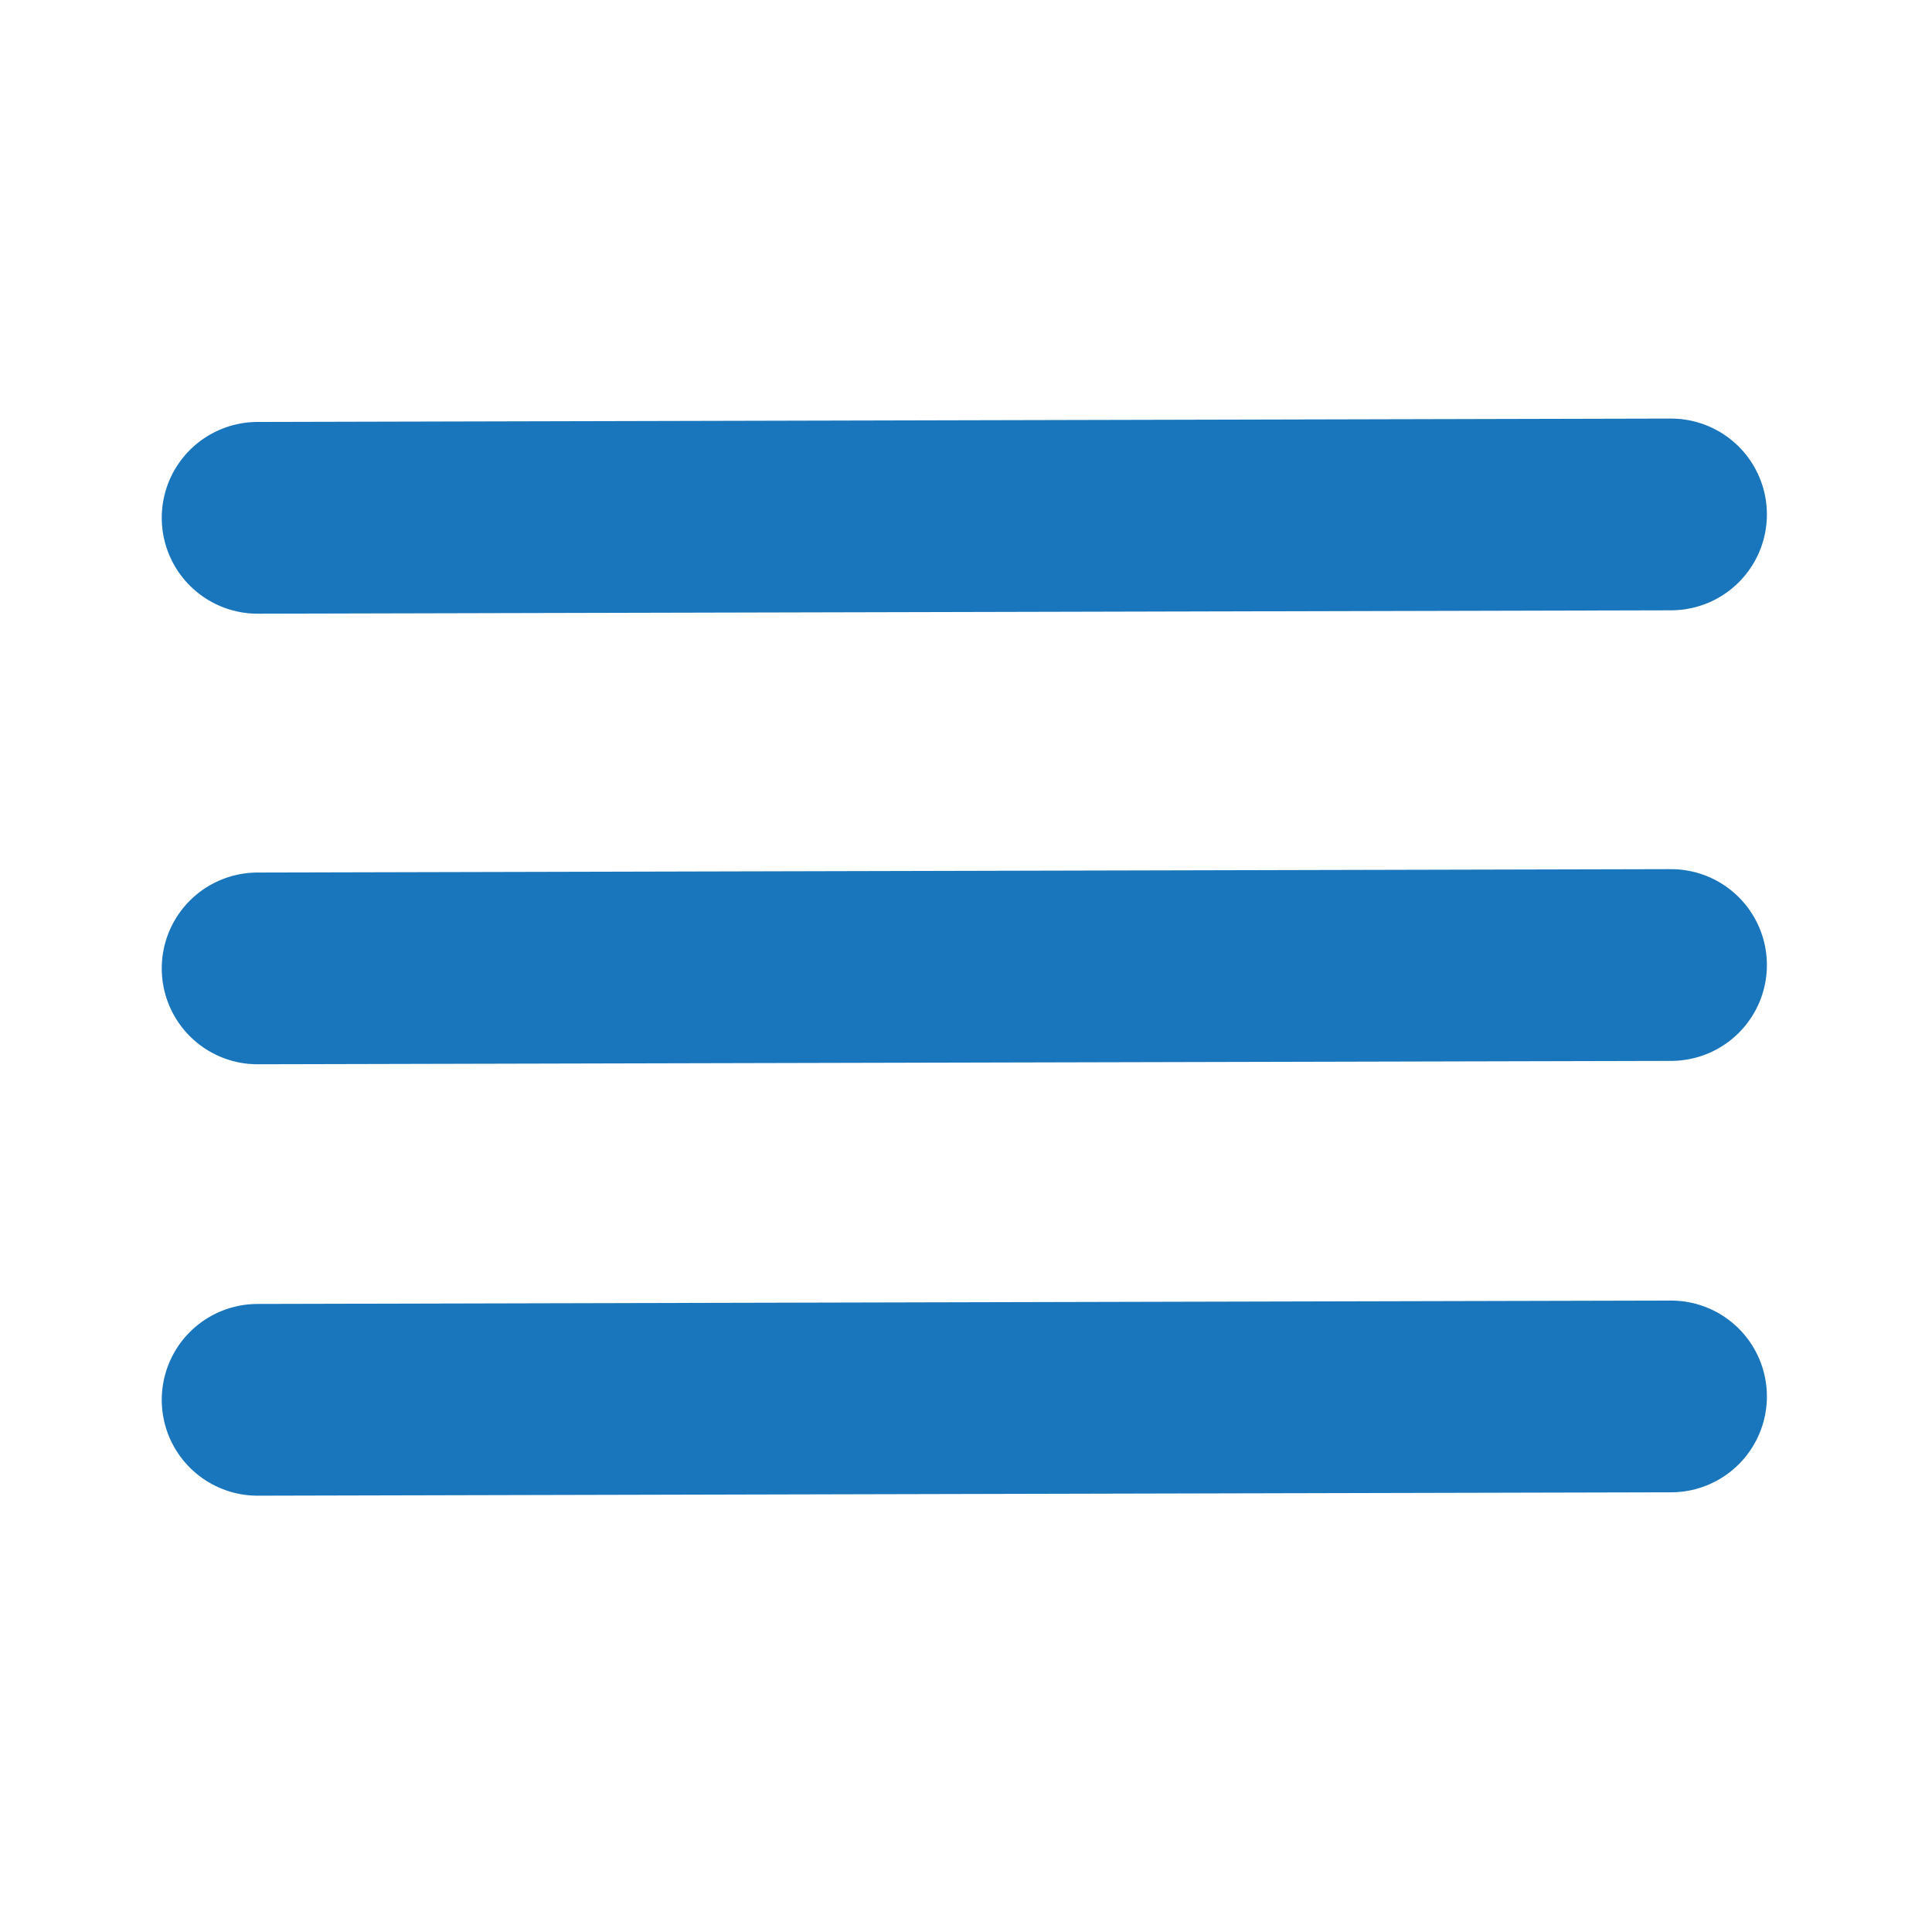
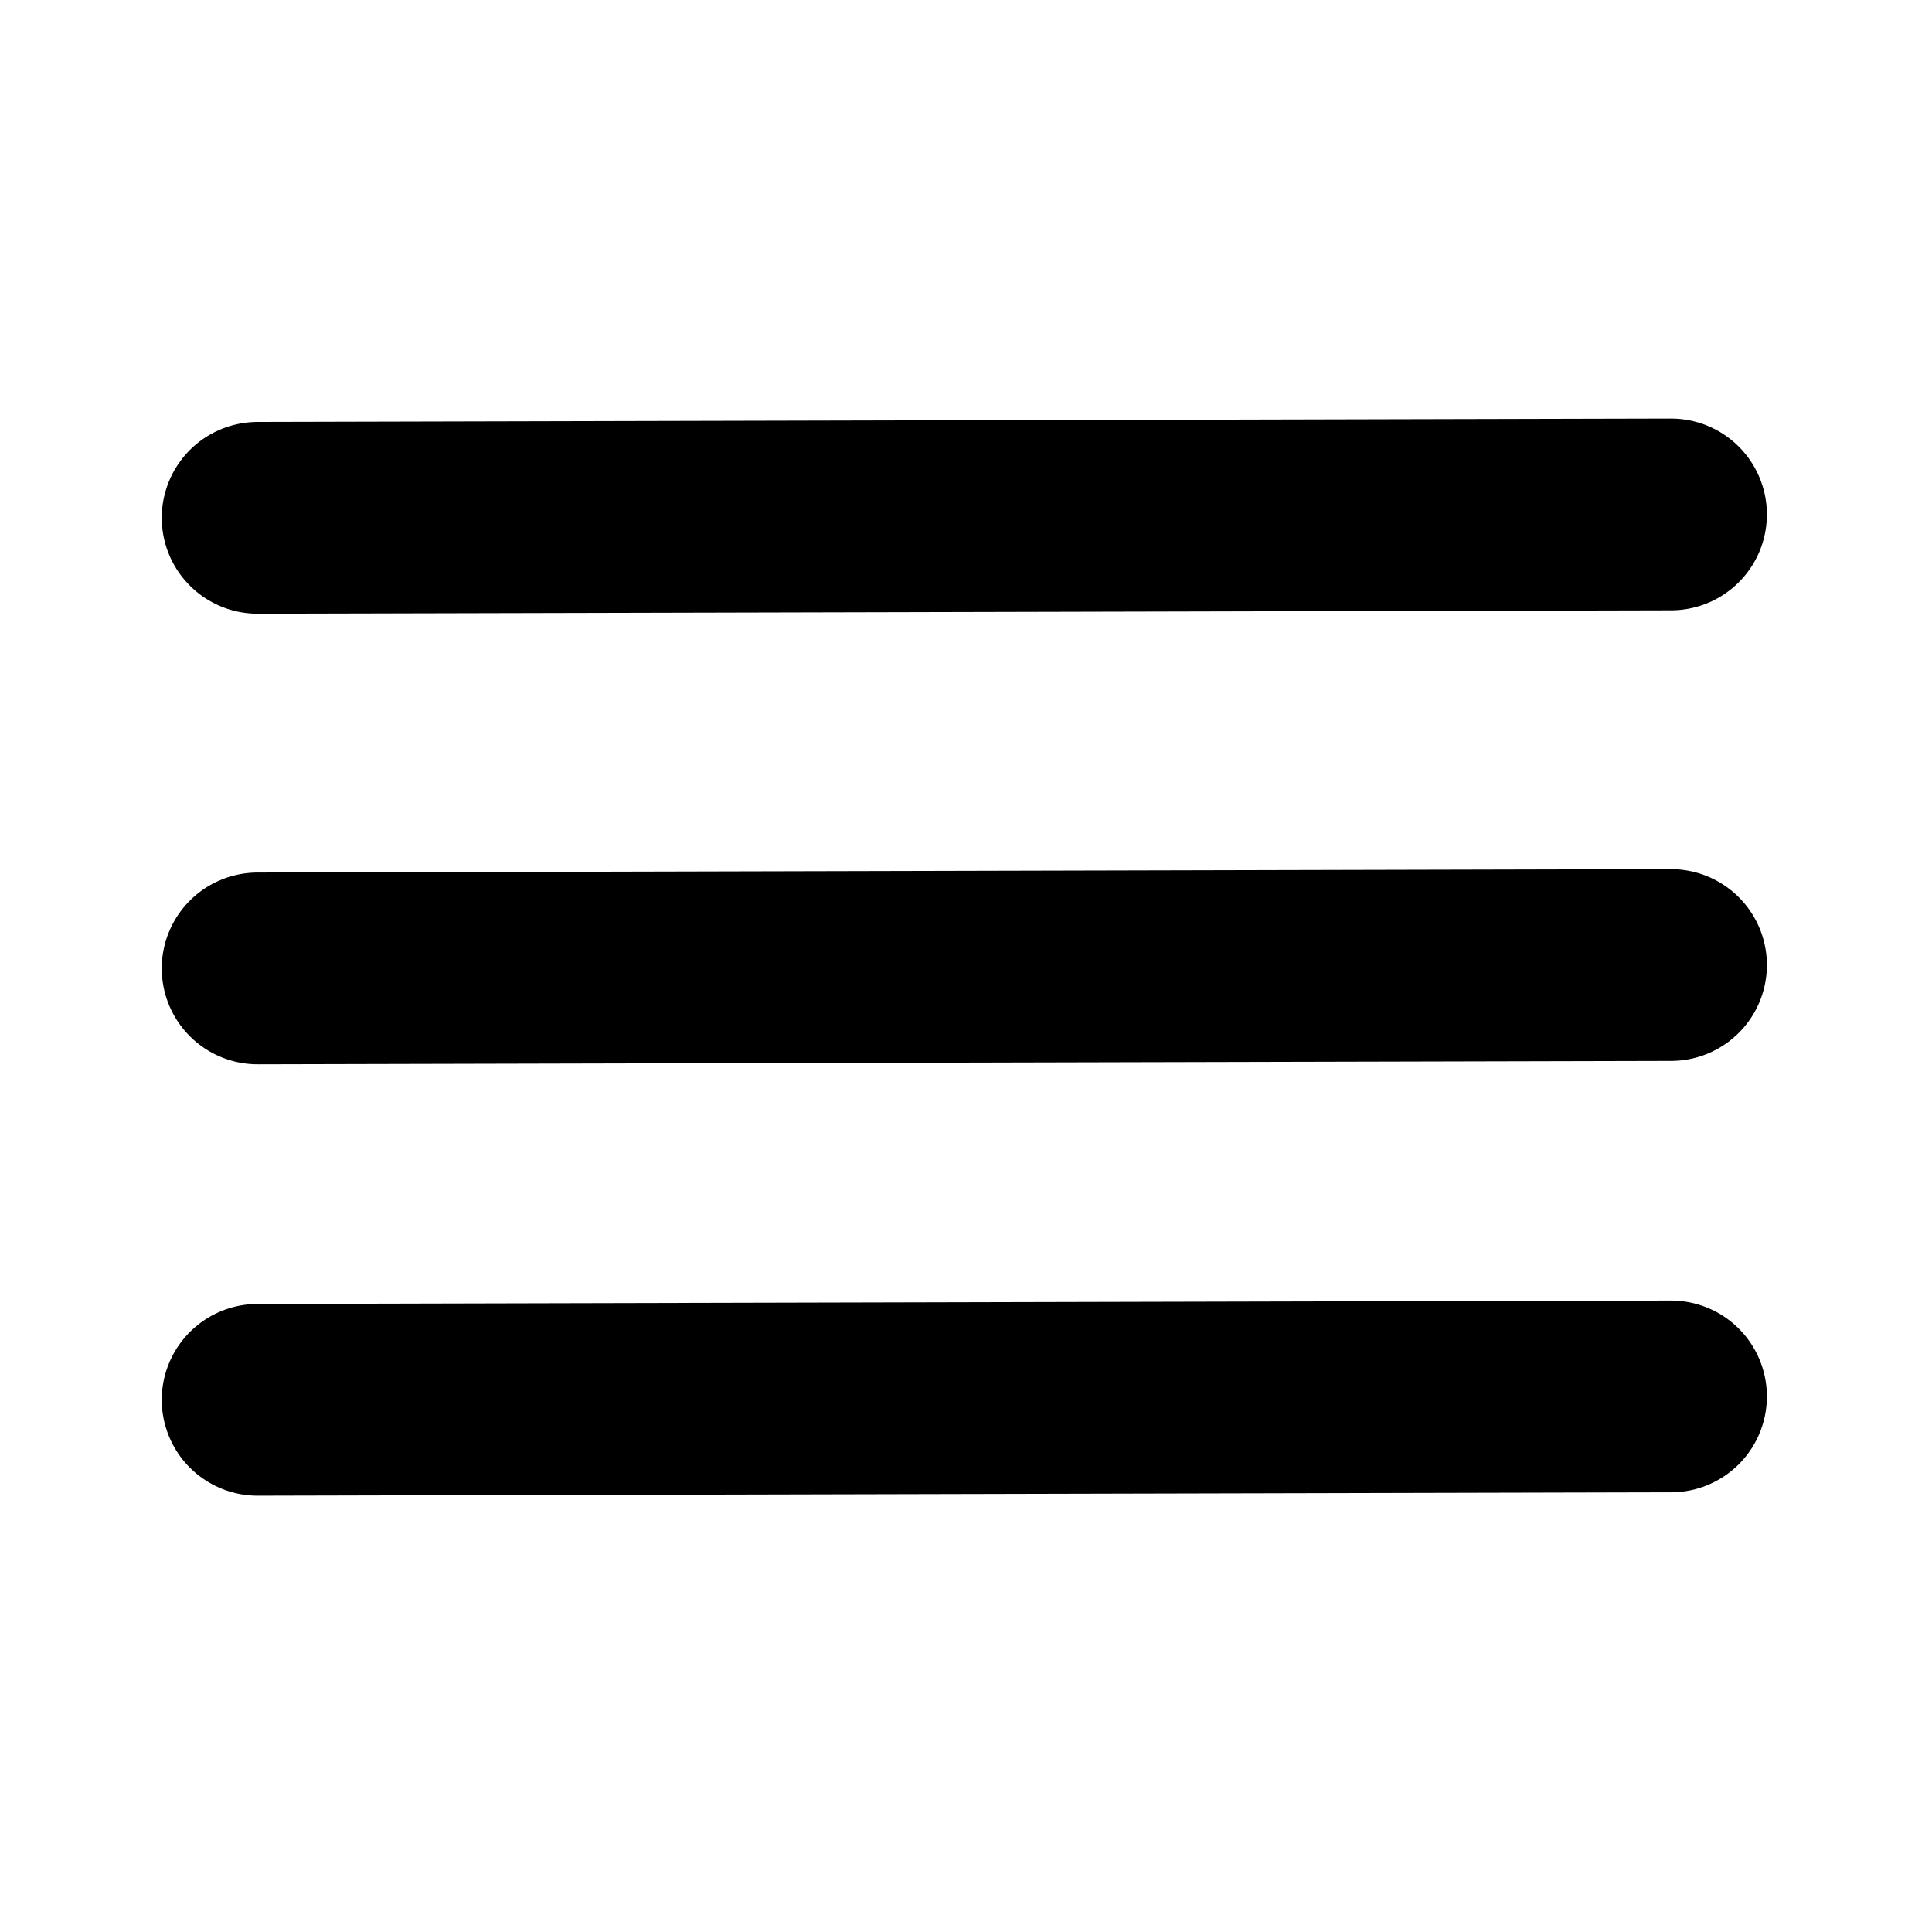
<svg xmlns="http://www.w3.org/2000/svg" width="56.875mm" height="56.875mm" viewBox="0 0 201.525 201.525" id="svg2" version="1.1">
  <defs id="defs4" />
  <g id="layer1" transform="translate(-514.6257,-596.9333)">
    <rect style="fill:none;stroke:none;stroke-width:12.5;stroke-miterlimit:4;stroke-dasharray:none;stroke-opacity:1" id="rect8359" width="201.525" height="201.525" x="596.933" y="514.626" transform="matrix(0,1,1,0,0,0)" />
-     <path id="path8361" d="m 541.497,650.947 147.432,-0.353" style="fill:none;fill-rule:evenodd;stroke:#1976bc;stroke-width:20;stroke-linecap:round;stroke-linejoin:miter;stroke-miterlimit:4;stroke-dasharray:none;stroke-opacity:1" />
-     <path style="fill:none;fill-rule:evenodd;stroke:#1976bc;stroke-width:20;stroke-linecap:round;stroke-linejoin:miter;stroke-miterlimit:4;stroke-dasharray:none;stroke-opacity:1" d="m 541.497,697.947 147.432,-0.353" id="path8363" />
-     <path id="path8365" d="m 541.497,742.947 147.432,-0.353" style="fill:none;fill-rule:evenodd;stroke:#1976bc;stroke-width:20;stroke-linecap:round;stroke-linejoin:miter;stroke-miterlimit:4;stroke-dasharray:none;stroke-opacity:1" />
+     <path id="path8361" d="m 541.497,650.947 147.432,-0.353" style="fill:none;fill-rule:evenodd;stroke:#000000;stroke-width:20;stroke-linecap:round;stroke-linejoin:miter;stroke-miterlimit:4;stroke-dasharray:none;stroke-opacity:1" />
+     <path style="fill:none;fill-rule:evenodd;stroke:#000000;stroke-width:20;stroke-linecap:round;stroke-linejoin:miter;stroke-miterlimit:4;stroke-dasharray:none;stroke-opacity:1" d="m 541.497,697.947 147.432,-0.353" id="path8363" />
+     <path id="path8365" d="m 541.497,742.947 147.432,-0.353" style="fill:none;fill-rule:evenodd;stroke:#000000;stroke-width:20;stroke-linecap:round;stroke-linejoin:miter;stroke-miterlimit:4;stroke-dasharray:none;stroke-opacity:1" />
  </g>
</svg>
